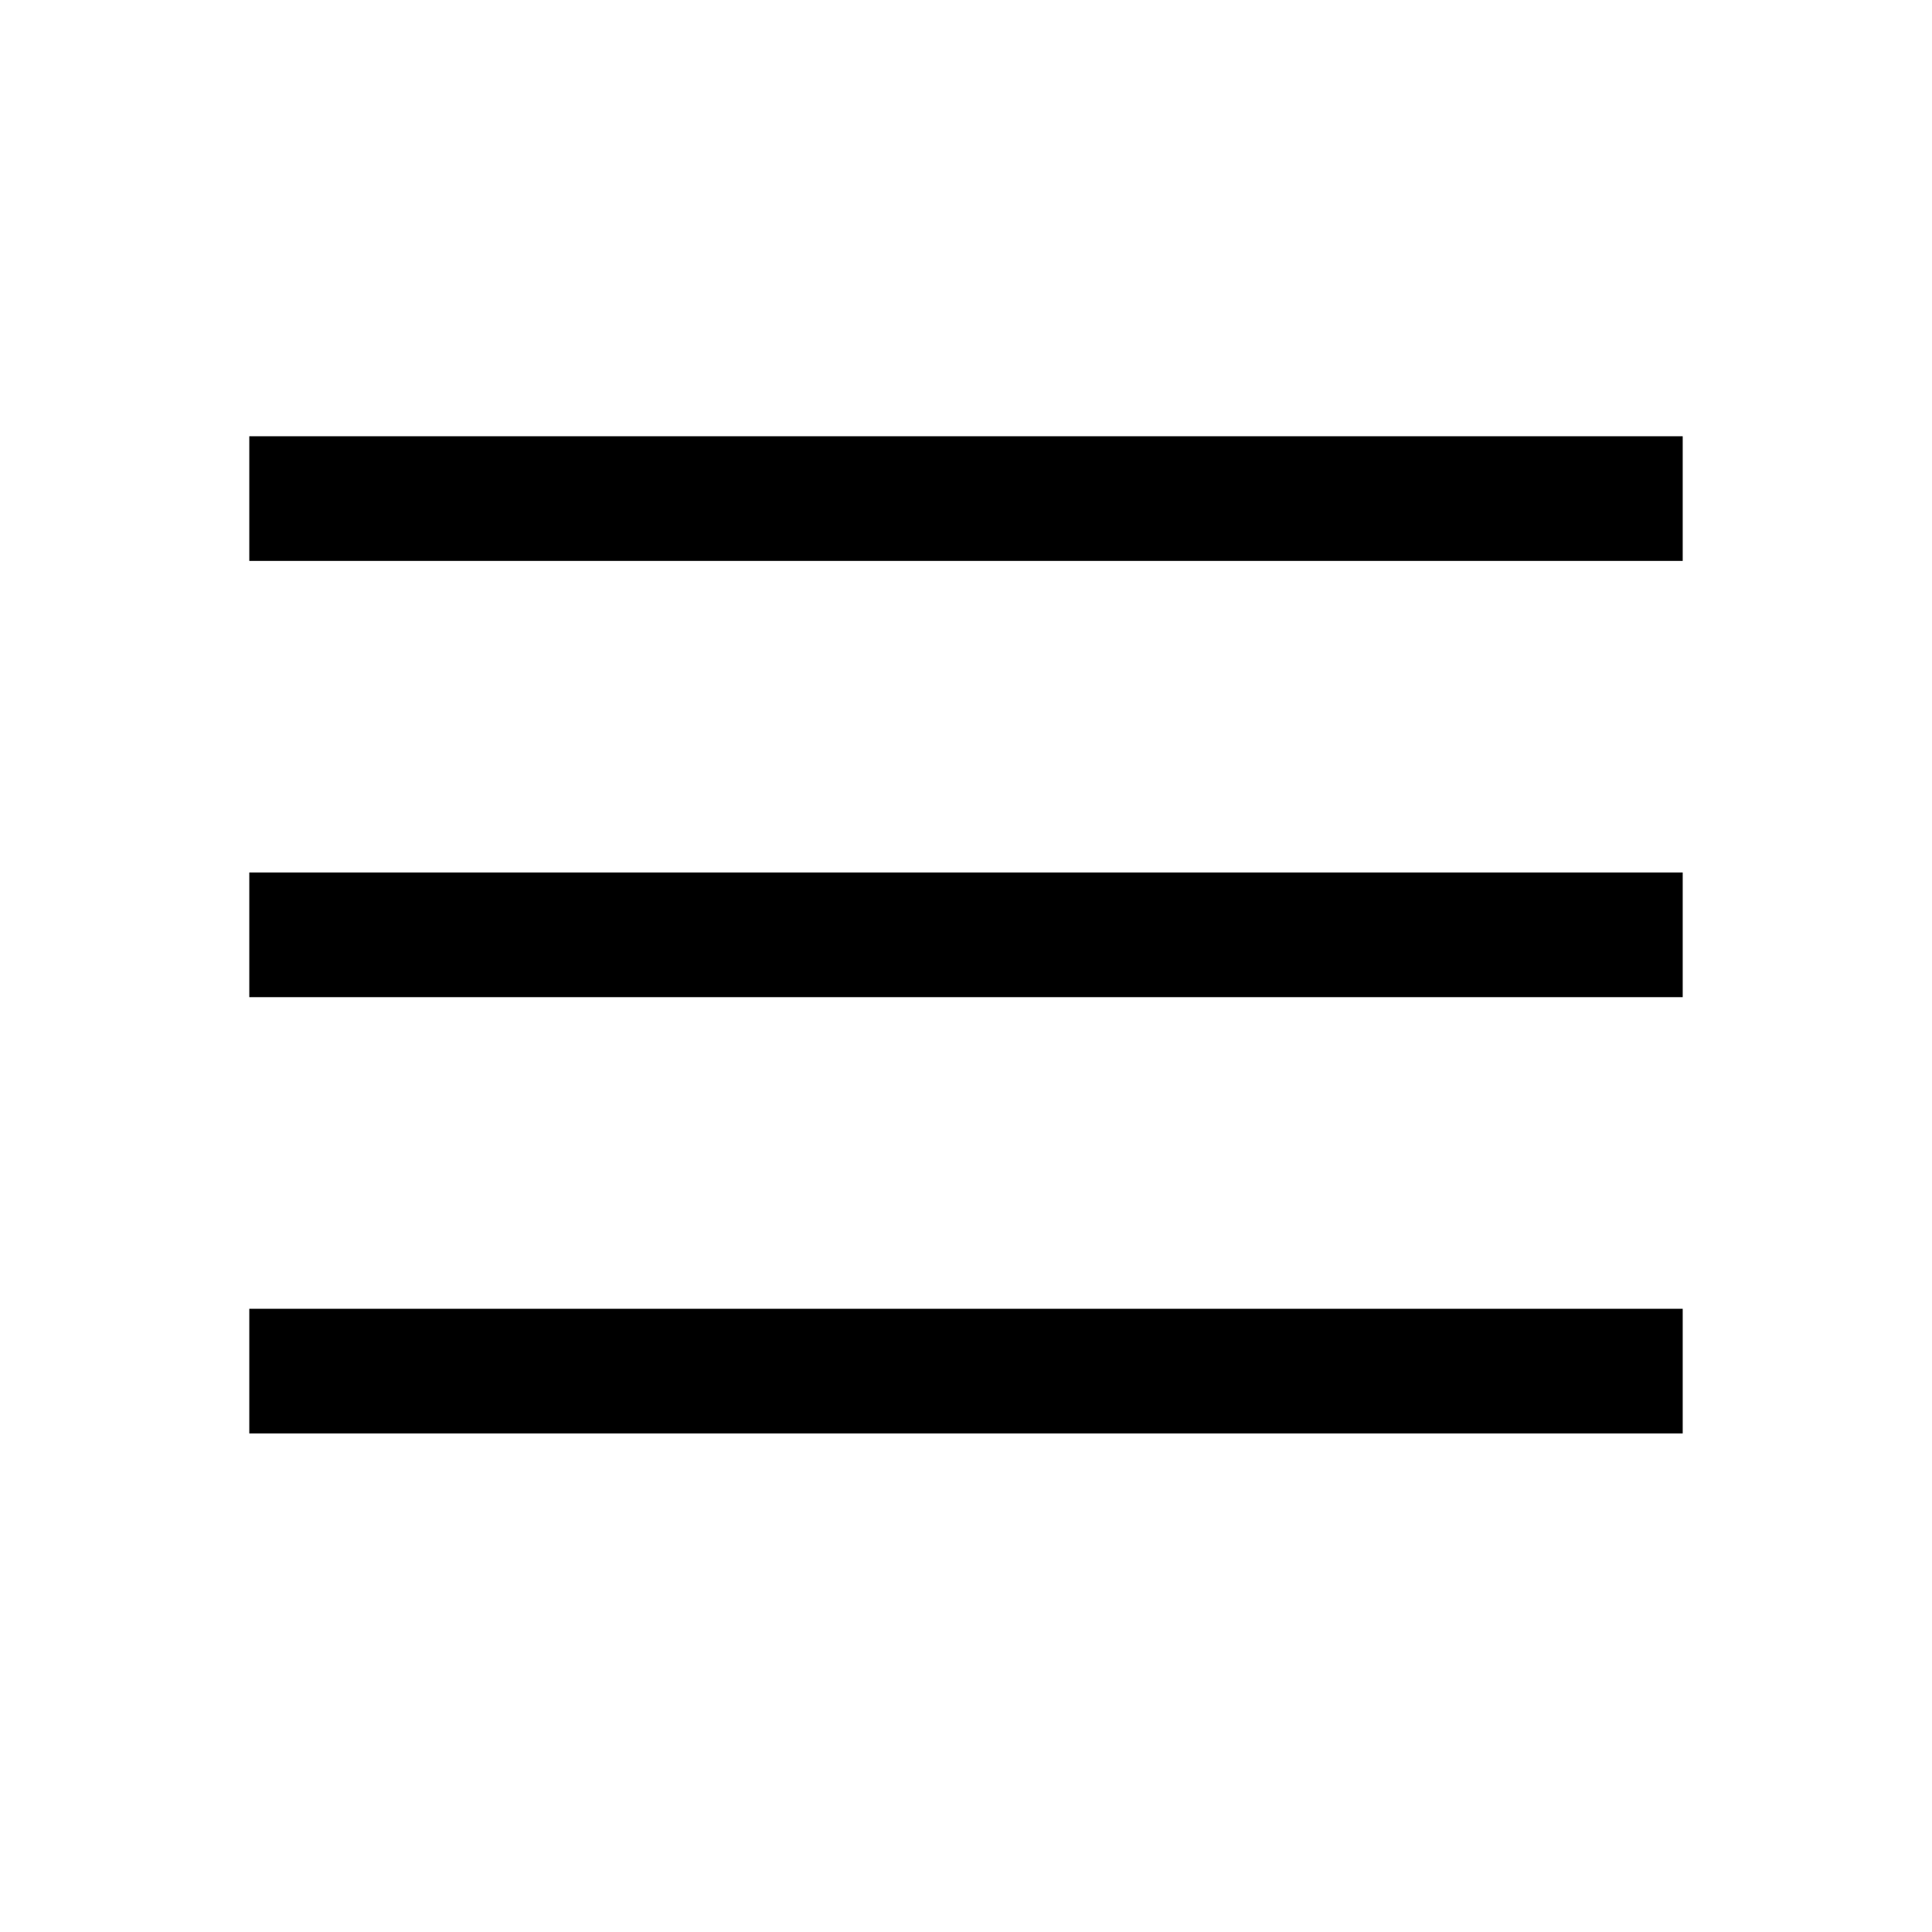
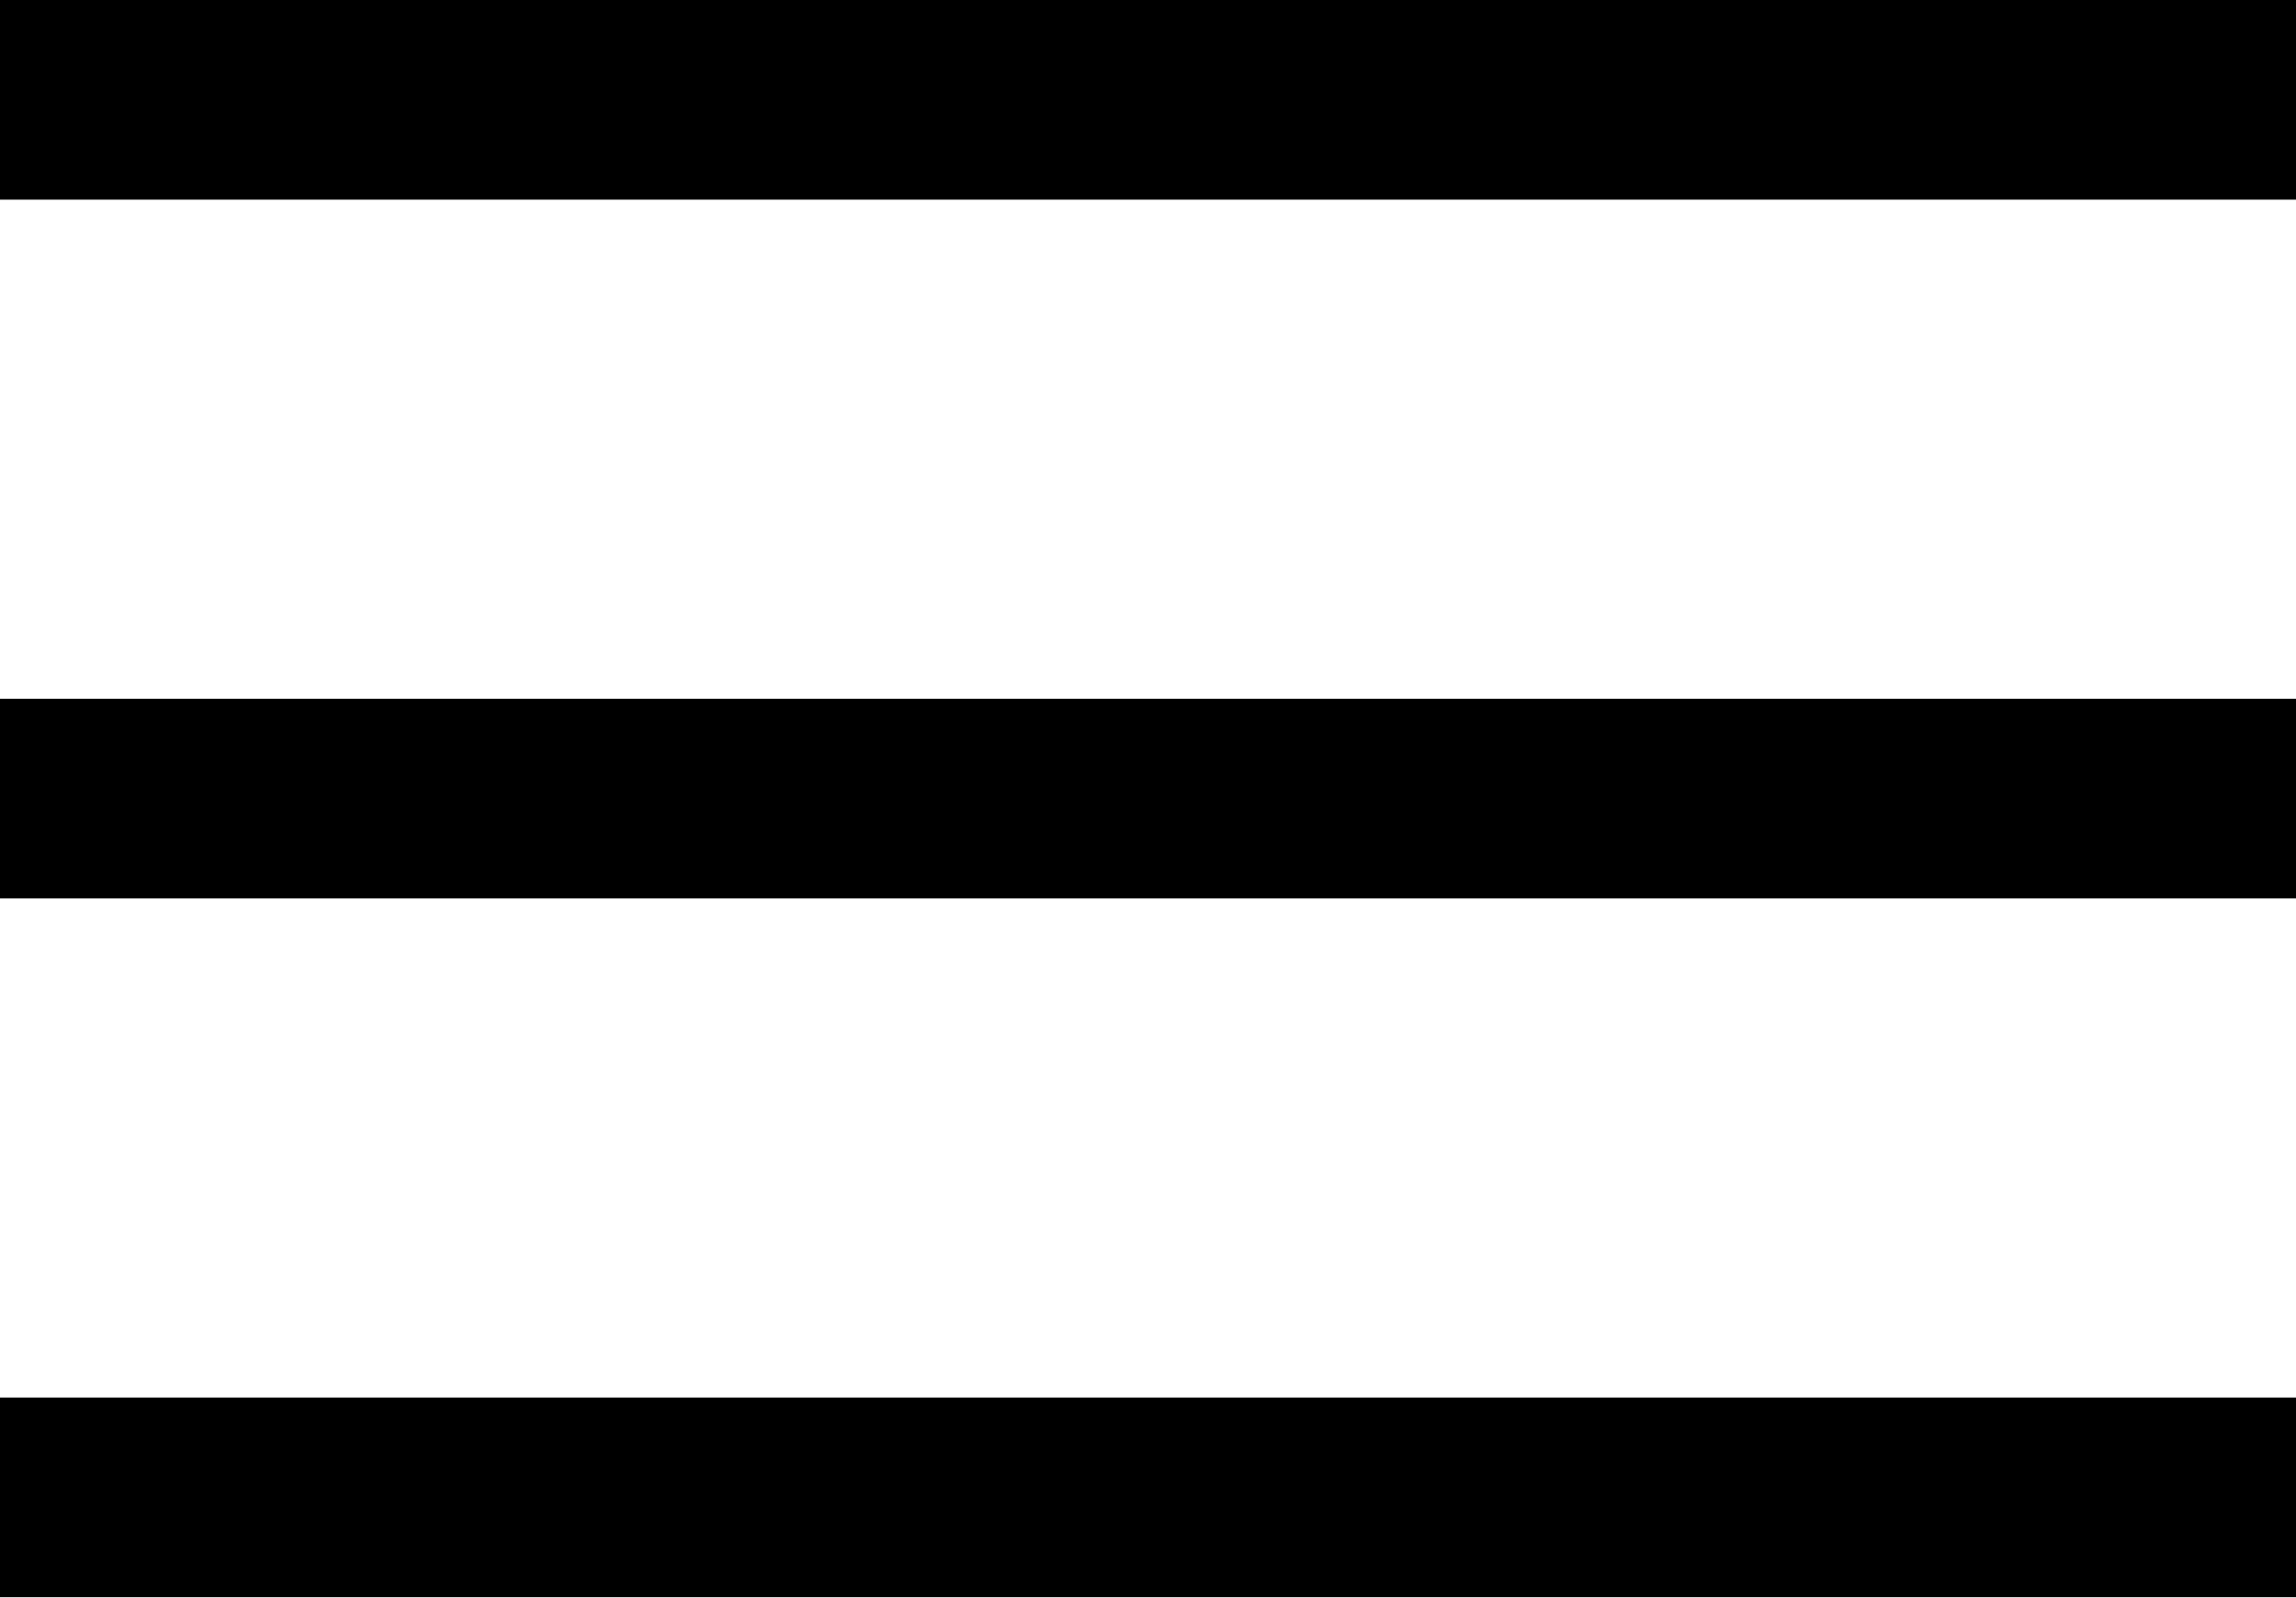
- <svg xmlns="http://www.w3.org/2000/svg" width="31" height="31" viewBox="0 0 31 31" fill="none">
-   <line x1="4" y1="8" x2="27" y2="8" stroke="black" stroke-width="2" />
-   <line x1="4" y1="15" x2="27" y2="15" stroke="black" stroke-width="2" />
-   <line x1="4" y1="22" x2="27" y2="22" stroke="black" stroke-width="2" />
+ <svg xmlns="http://www.w3.org/2000/svg" width="23" height="16" viewBox="0 0 23 16" fill="none">
+   <line y1="1" x2="23" y2="1" stroke="black" stroke-width="2" />
+   <line y1="8" x2="23" y2="8" stroke="black" stroke-width="2" />
+   <line y1="15" x2="23" y2="15" stroke="black" stroke-width="2" />
</svg>
